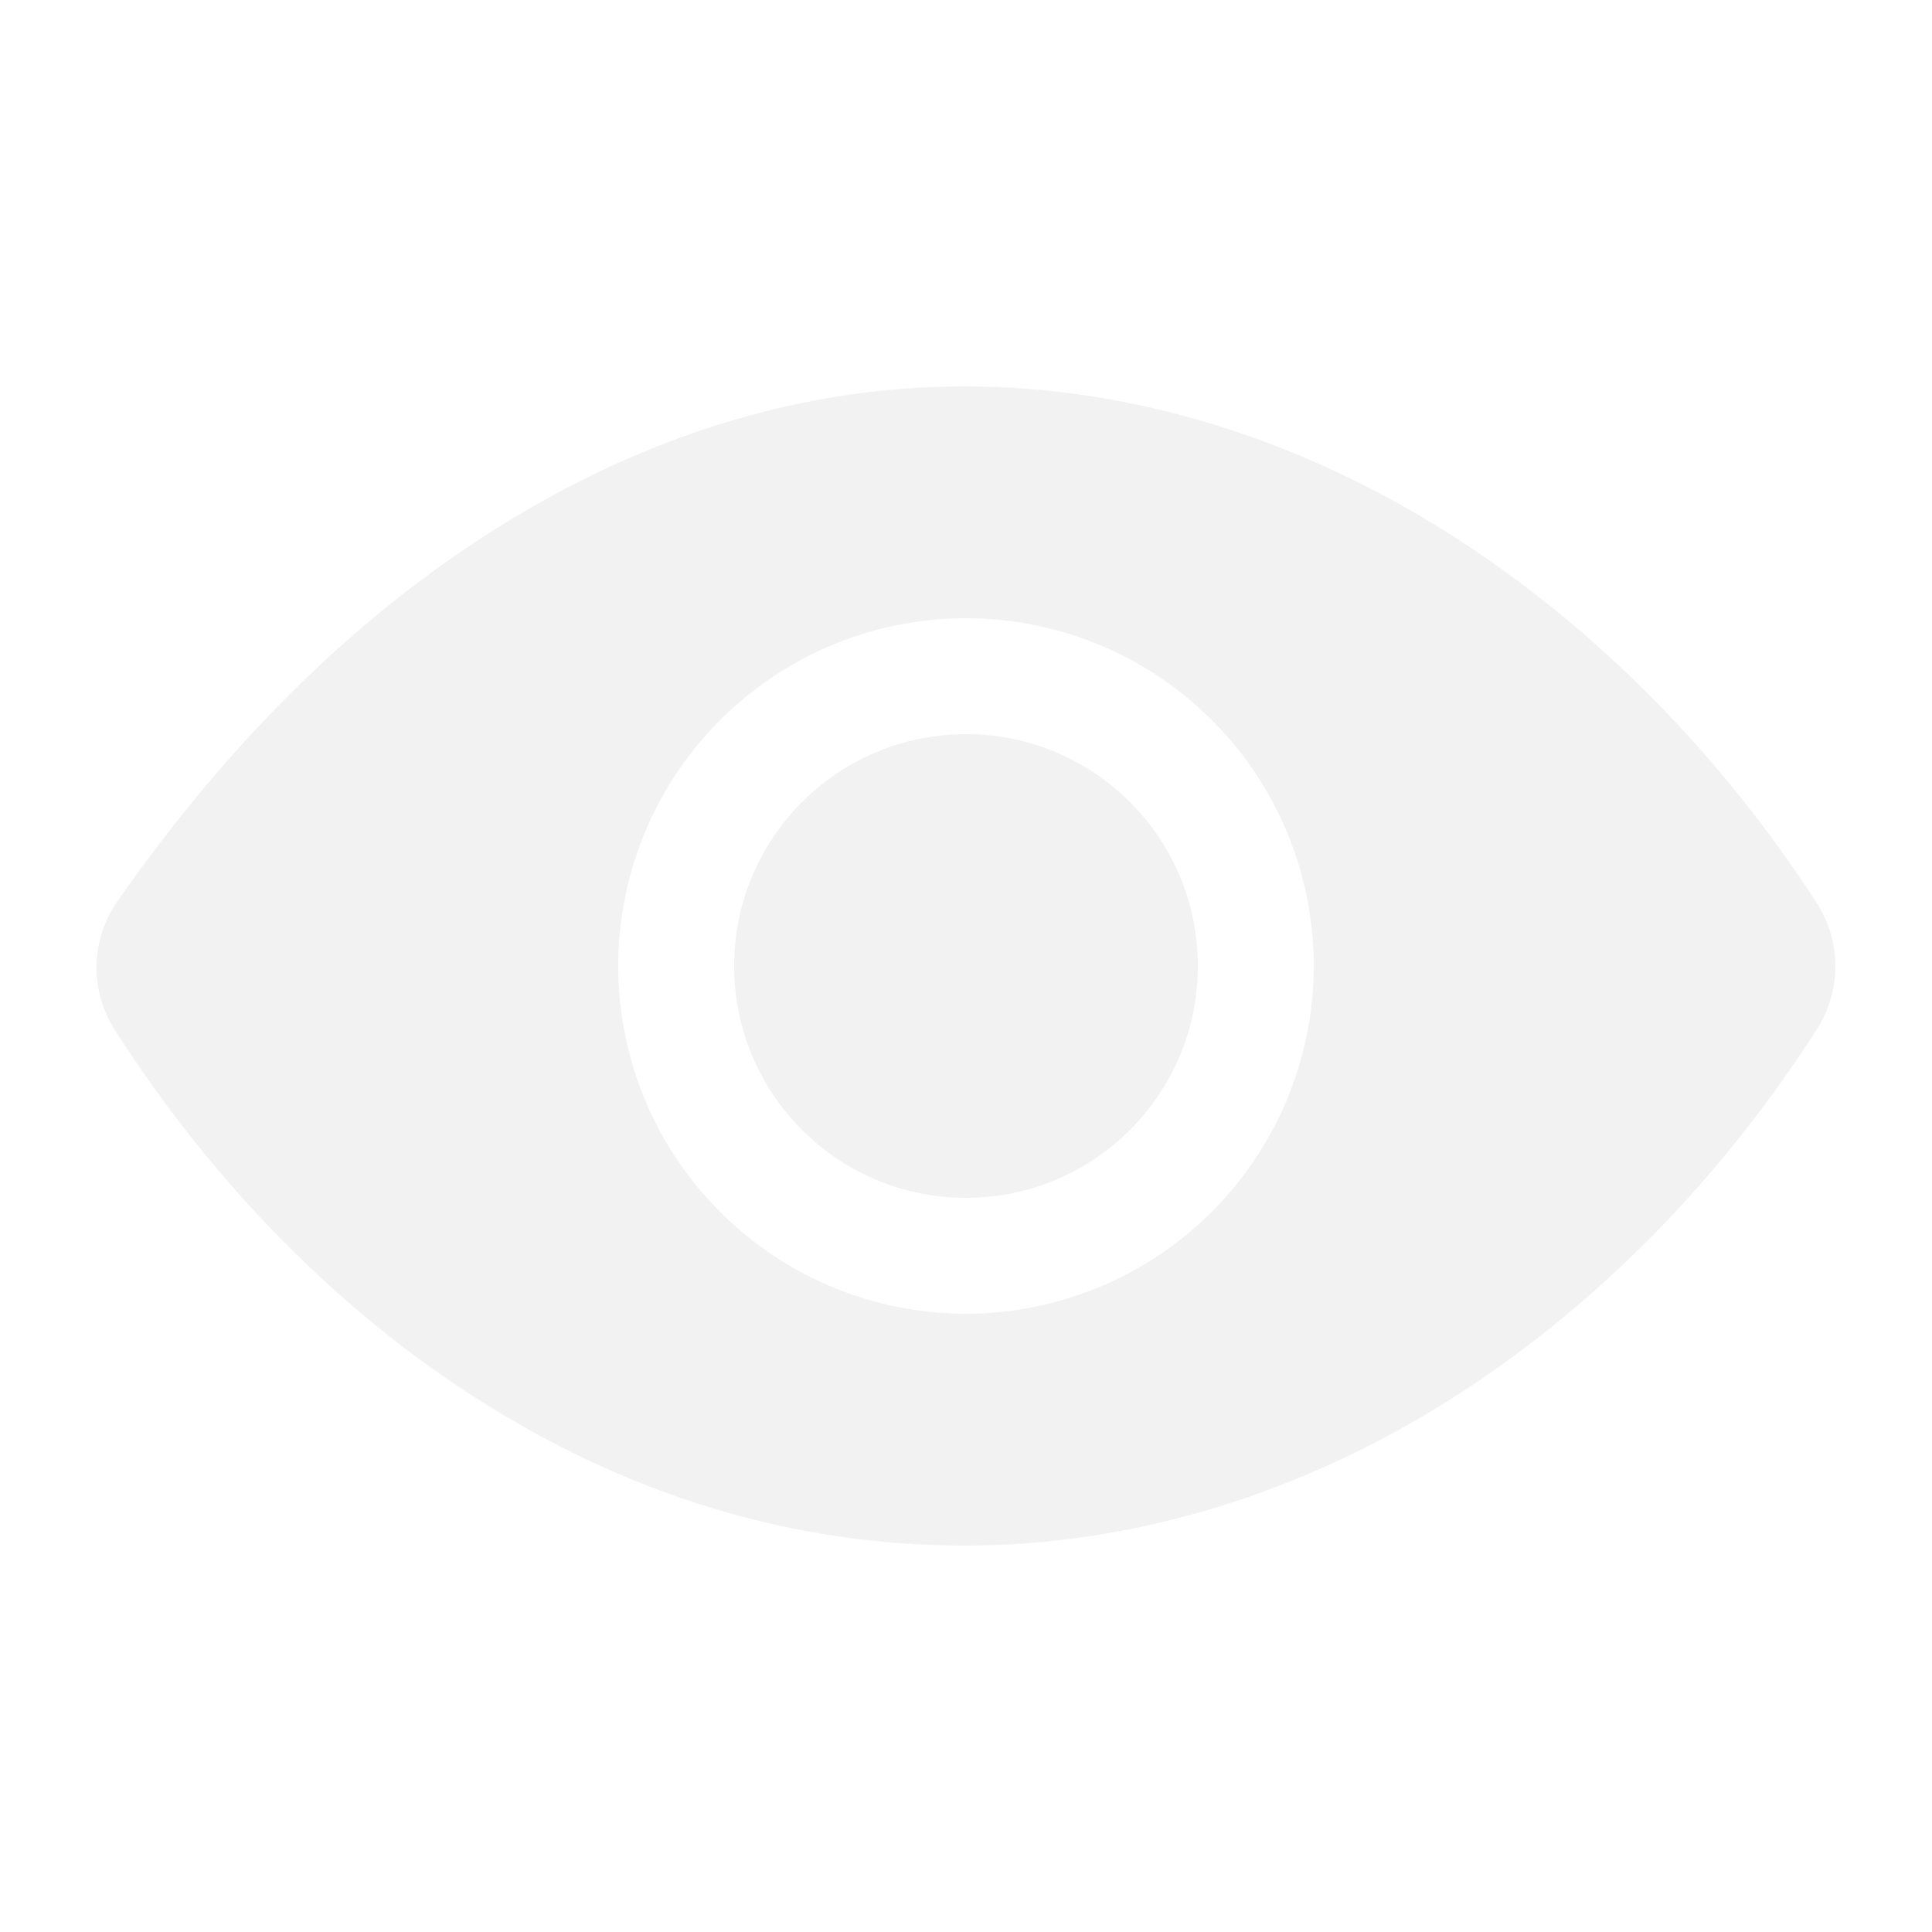
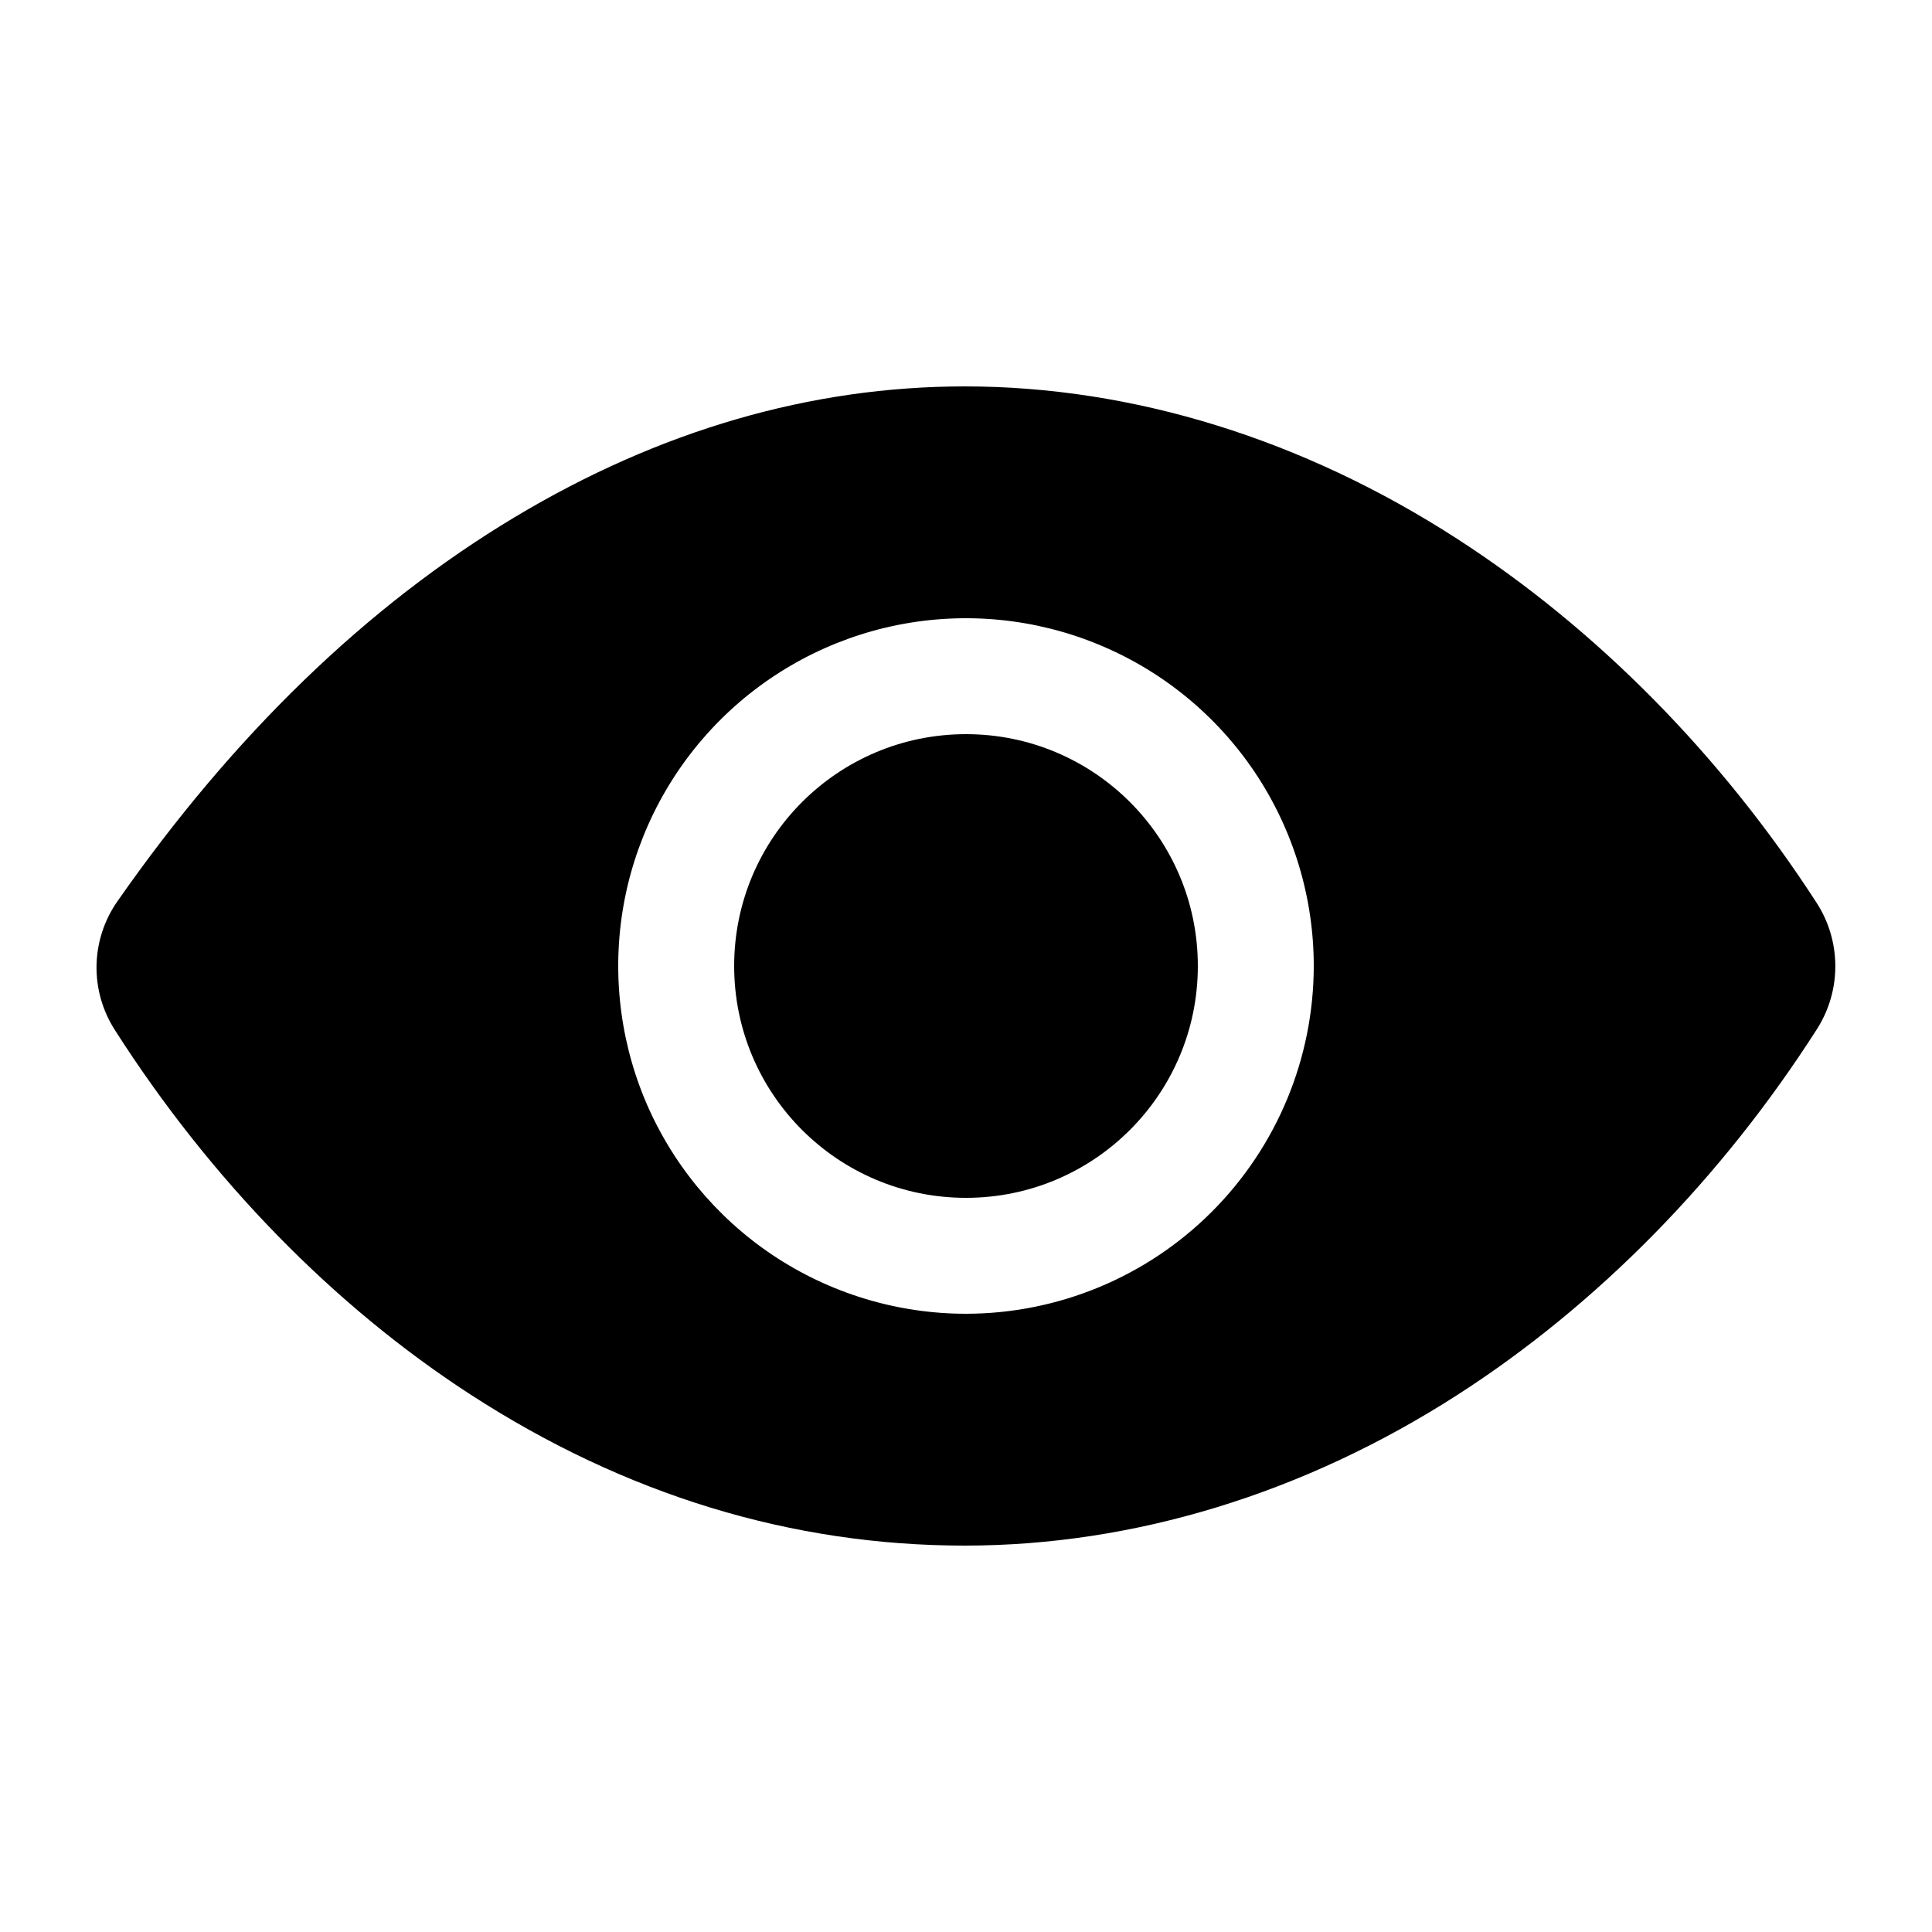
- <svg xmlns="http://www.w3.org/2000/svg" width="25" height="25" viewBox="0 0 25 25" fill="none">
-   <path d="M12.5 15.5C14.157 15.5 15.5 14.157 15.5 12.5C15.5 10.843 14.157 9.5 12.5 9.5C10.843 9.5 9.5 10.843 9.5 12.5C9.5 14.157 10.843 15.5 12.5 15.5Z" fill="#F2F2F2" />
-   <path d="M23.508 11.684C22.268 9.766 20.659 8.137 18.855 6.972C16.859 5.682 14.656 5 12.484 5C10.491 5 8.531 5.57 6.659 6.693C4.75 7.838 3.02 9.511 1.518 11.665C1.348 11.908 1.255 12.197 1.249 12.493C1.244 12.79 1.327 13.081 1.488 13.331C2.726 15.268 4.319 16.9 6.094 18.049C8.094 19.344 10.245 20 12.484 20C14.674 20 16.881 19.324 18.868 18.044C20.671 16.883 22.277 15.248 23.513 13.314C23.668 13.07 23.75 12.787 23.749 12.498C23.748 12.21 23.665 11.927 23.508 11.684ZM12.5 17C11.61 17 10.74 16.736 10 16.242C9.26 15.747 8.683 15.044 8.342 14.222C8.002 13.4 7.913 12.495 8.086 11.622C8.26 10.749 8.689 9.947 9.318 9.318C9.947 8.689 10.749 8.26 11.622 8.086C12.495 7.913 13.4 8.002 14.222 8.343C15.044 8.683 15.747 9.26 16.242 10C16.736 10.74 17 11.61 17 12.5C16.999 13.693 16.524 14.837 15.68 15.681C14.837 16.524 13.693 16.999 12.5 17Z" fill="#F2F2F2" />
+ <svg xmlns="http://www.w3.org/2000/svg" width="25" height="25" viewBox="0 0 25 25" fill="currentColor">
+   <path d="M12.5 15.5C14.157 15.5 15.5 14.157 15.5 12.5C15.5 10.843 14.157 9.5 12.5 9.5C10.843 9.5 9.5 10.843 9.5 12.5C9.5 14.157 10.843 15.5 12.5 15.5Z" fill="currentColor" />
+   <path d="M23.508 11.684C22.268 9.766 20.659 8.137 18.855 6.972C16.859 5.682 14.656 5 12.484 5C10.491 5 8.531 5.57 6.659 6.693C4.75 7.838 3.02 9.511 1.518 11.665C1.348 11.908 1.255 12.197 1.249 12.493C1.244 12.79 1.327 13.081 1.488 13.331C2.726 15.268 4.319 16.9 6.094 18.049C8.094 19.344 10.245 20 12.484 20C14.674 20 16.881 19.324 18.868 18.044C20.671 16.883 22.277 15.248 23.513 13.314C23.668 13.07 23.75 12.787 23.749 12.498C23.748 12.21 23.665 11.927 23.508 11.684ZM12.5 17C11.61 17 10.74 16.736 10 16.242C9.26 15.747 8.683 15.044 8.342 14.222C8.002 13.4 7.913 12.495 8.086 11.622C8.26 10.749 8.689 9.947 9.318 9.318C9.947 8.689 10.749 8.26 11.622 8.086C12.495 7.913 13.4 8.002 14.222 8.343C15.044 8.683 15.747 9.26 16.242 10C16.736 10.74 17 11.61 17 12.5C16.999 13.693 16.524 14.837 15.68 15.681C14.837 16.524 13.693 16.999 12.5 17Z" fill="currentColor" />
</svg>
